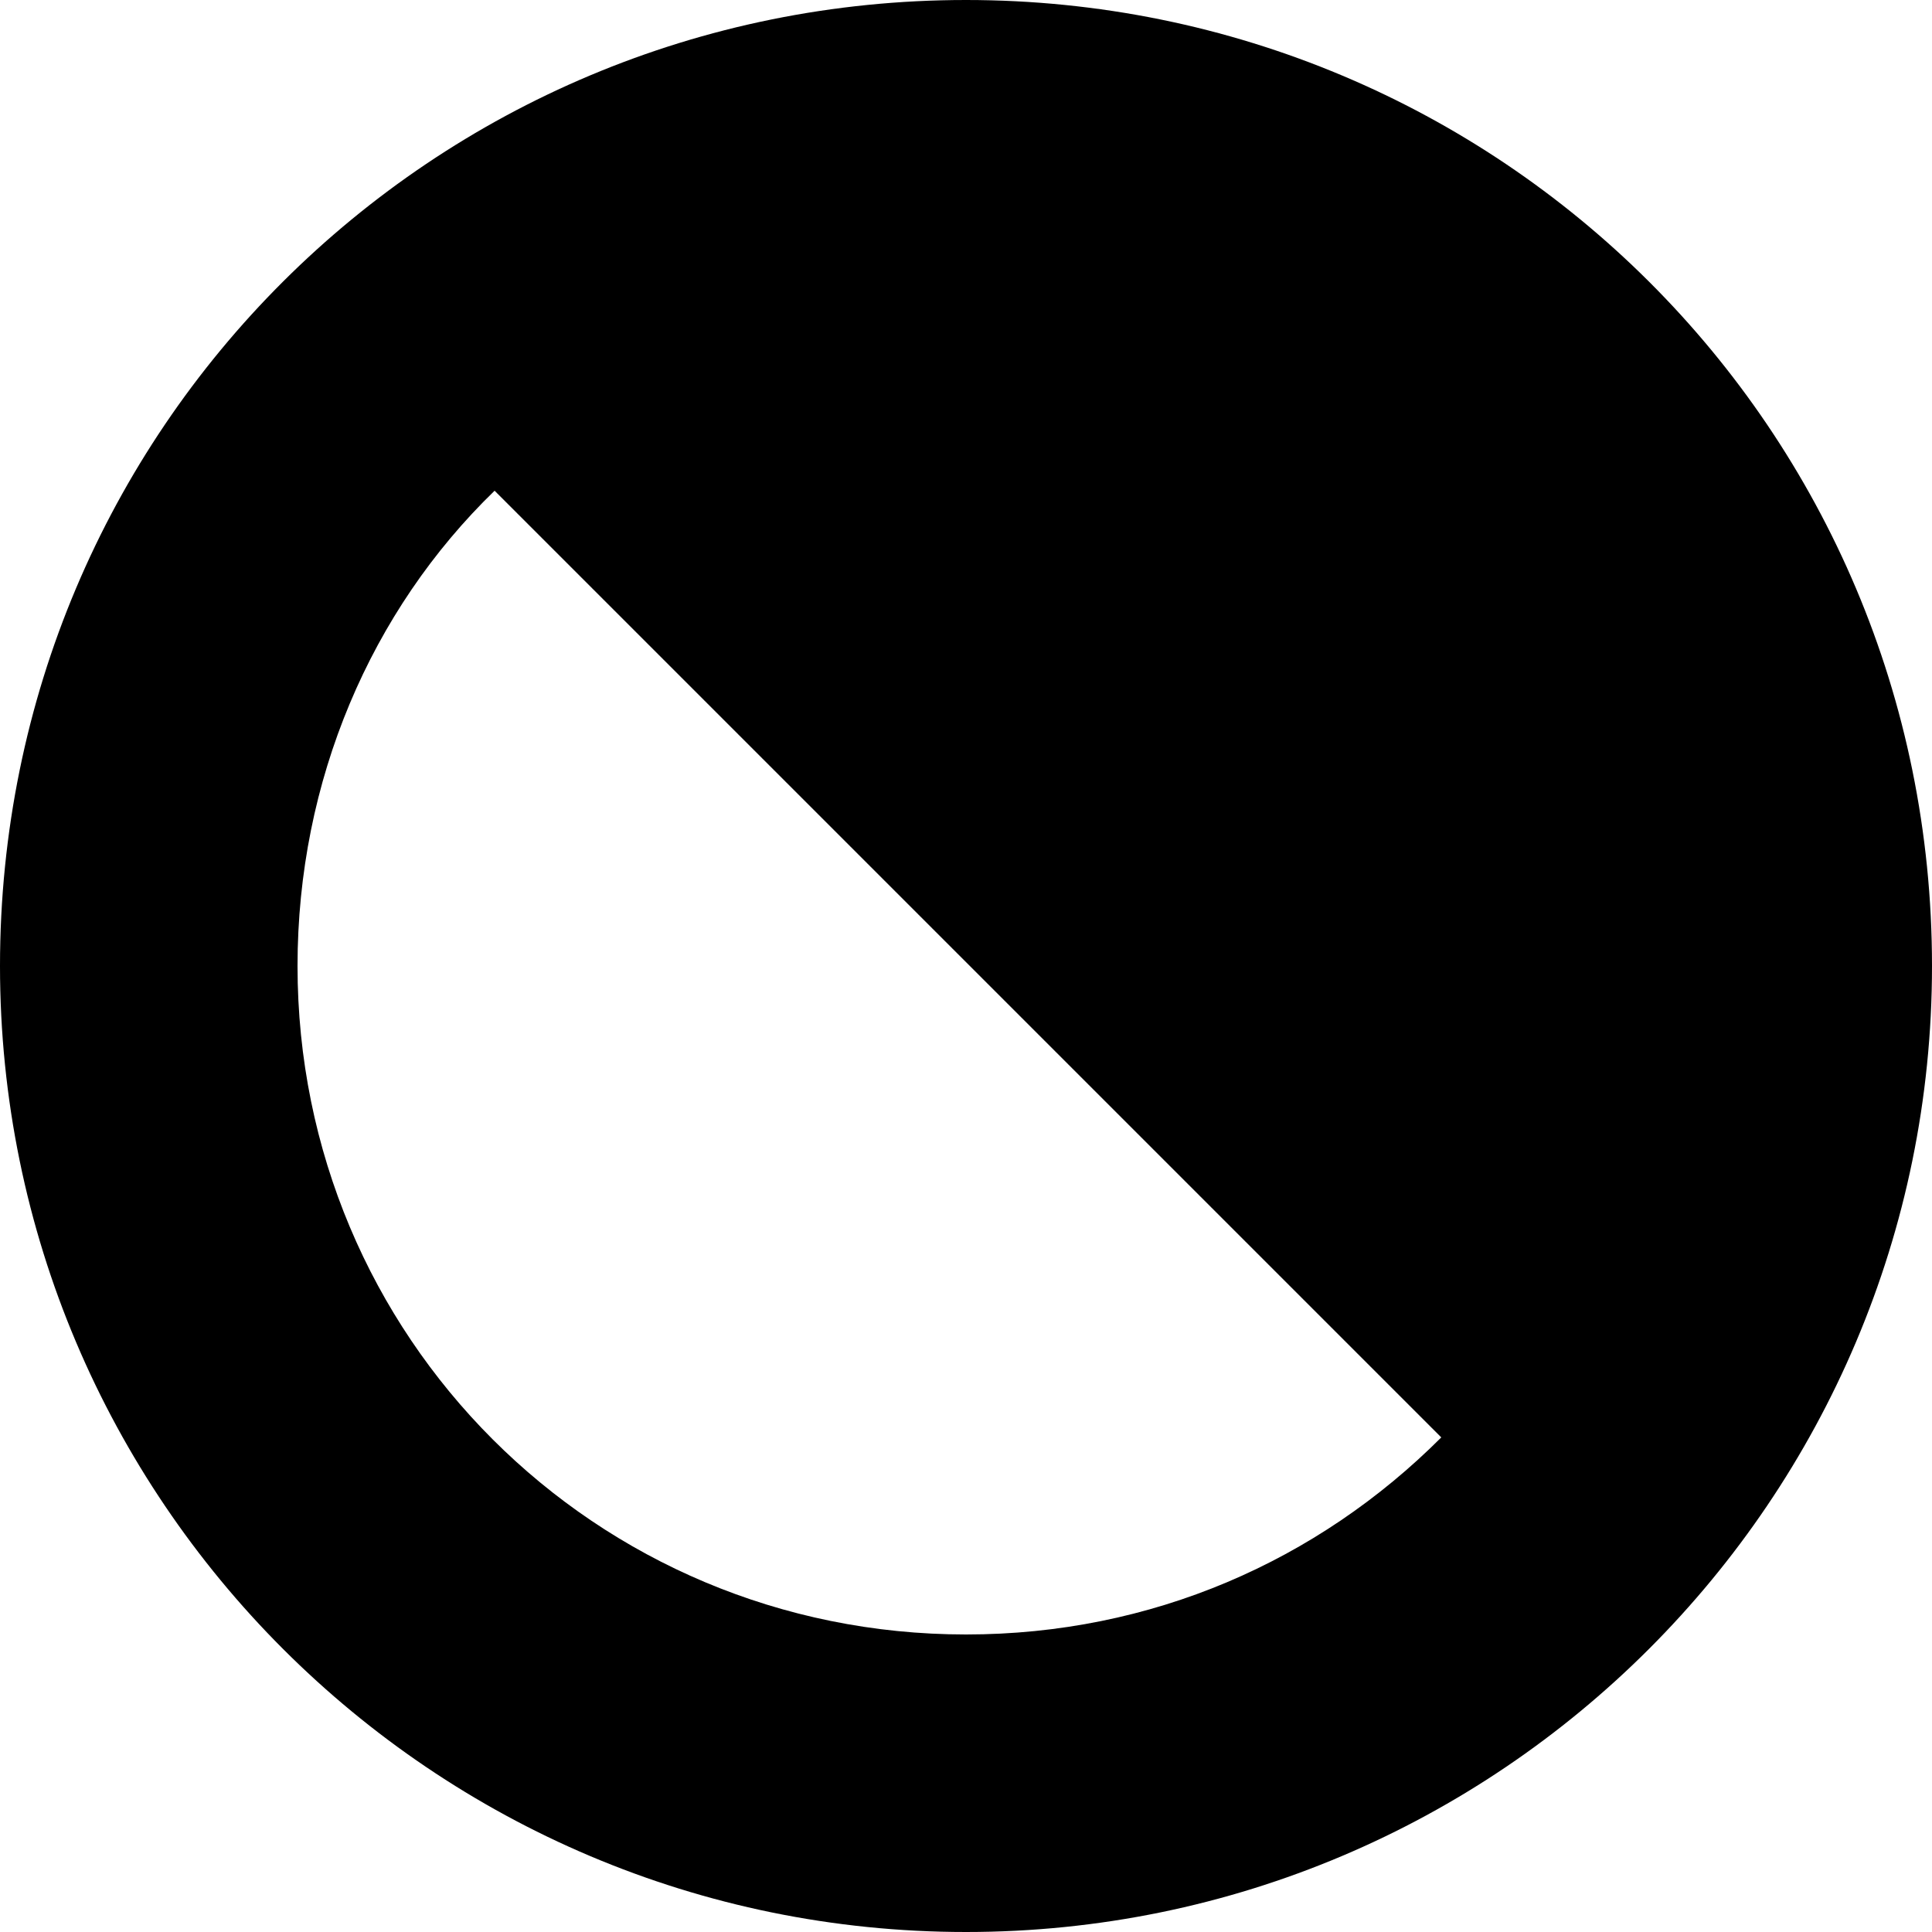
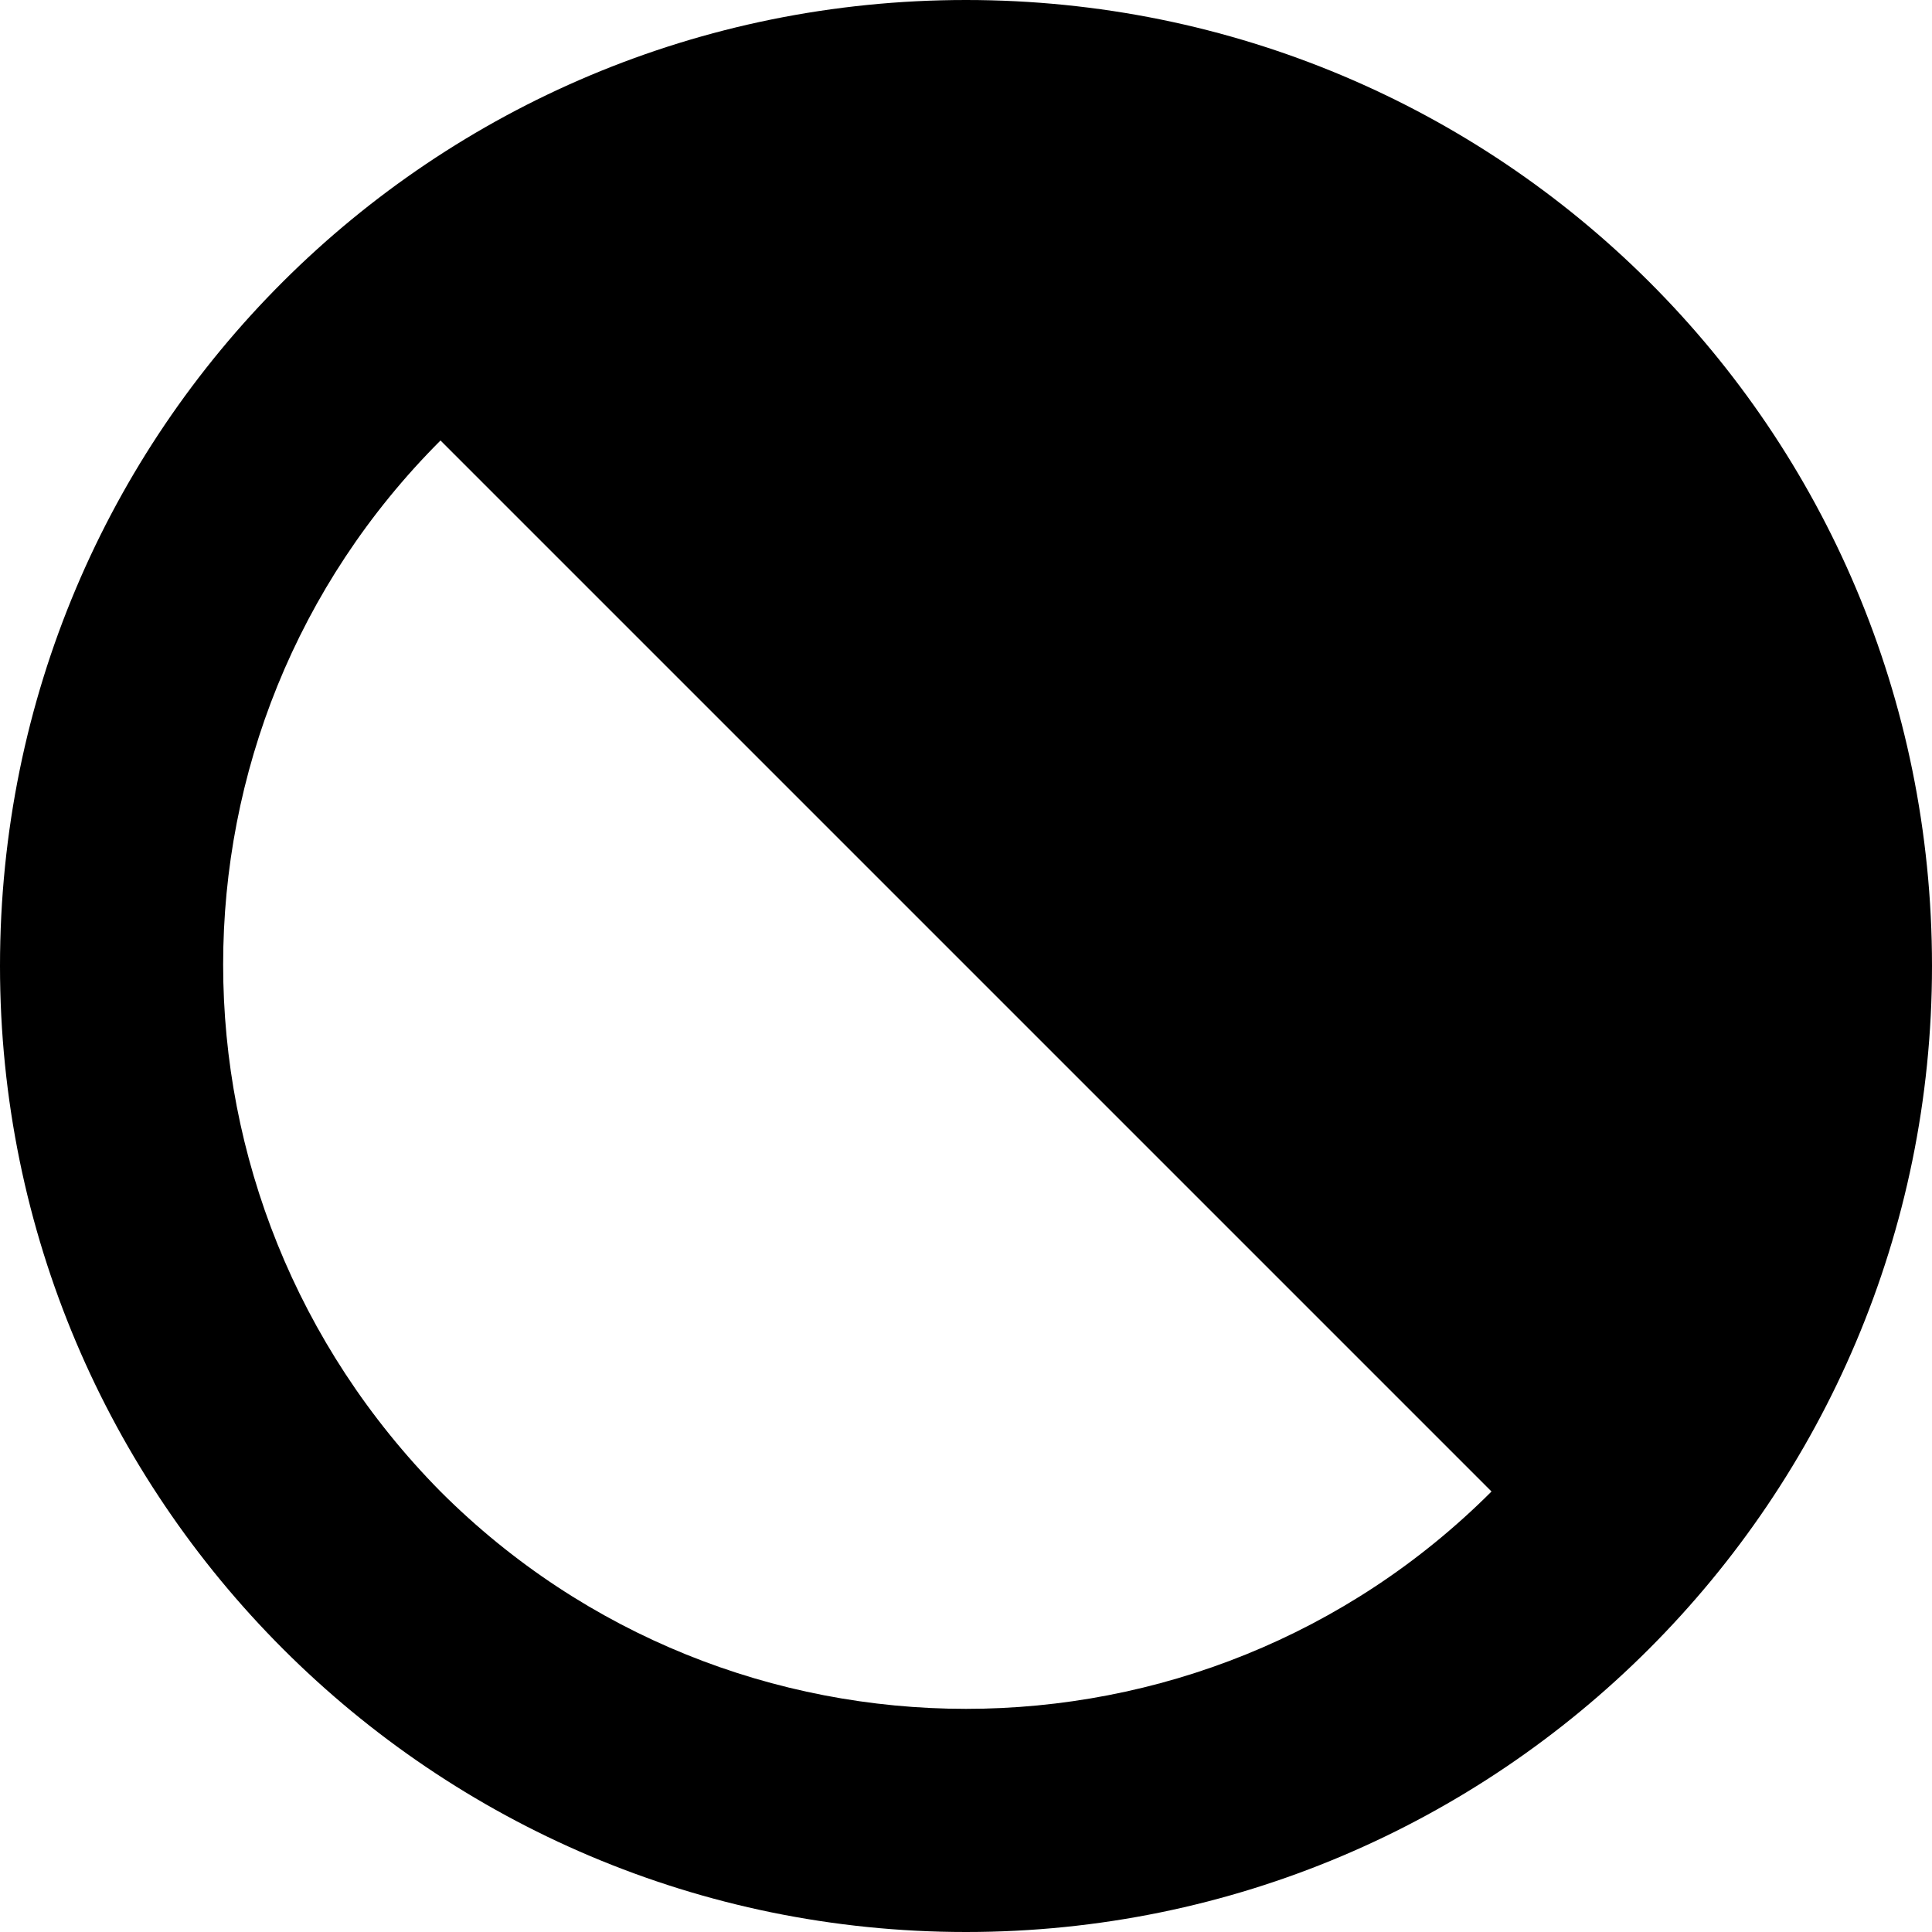
<svg xmlns="http://www.w3.org/2000/svg" id="a" version="1.1" viewBox="0 0 500 500">
-   <path d="M 250.0 0.0 C 388.0 0.0 500.0 111.0 500.0 250.0 C 500.0 388.0 388.0 500.0 250.0 500.0 C 112.0 500.0 0.0 388.0 0.0 250.0 C 0.0 111.0 112.0 0.0 250.0 0.0 Z  M 250.0 423.0 C 298.0 423.0 341.0 404.0 373.0 372.0 L 128.0 127.0 C 96.0 158.0 77.0 202.0 77.0 250.0 C 77.0 346.0 154.0 423.0 250.0 423.0 Z" />
+   <path d="M 250.0 0.0 C 388.0 0.0 500.0 111.0 500.0 250.0 C 500.0 388.0 388.0 500.0 250.0 500.0 C 112.0 500.0 0.0 388.0 0.0 250.0 C 0.0 111.0 112.0 0.0 250.0 0.0 Z  M 114.0 114.0 C 39.0 189.0 39.0 310.0 114.0 386.0 C 189.0 461.0 311.0 461.0 386.0 386.0 L 114.0 114.0 Z" />
</svg>
